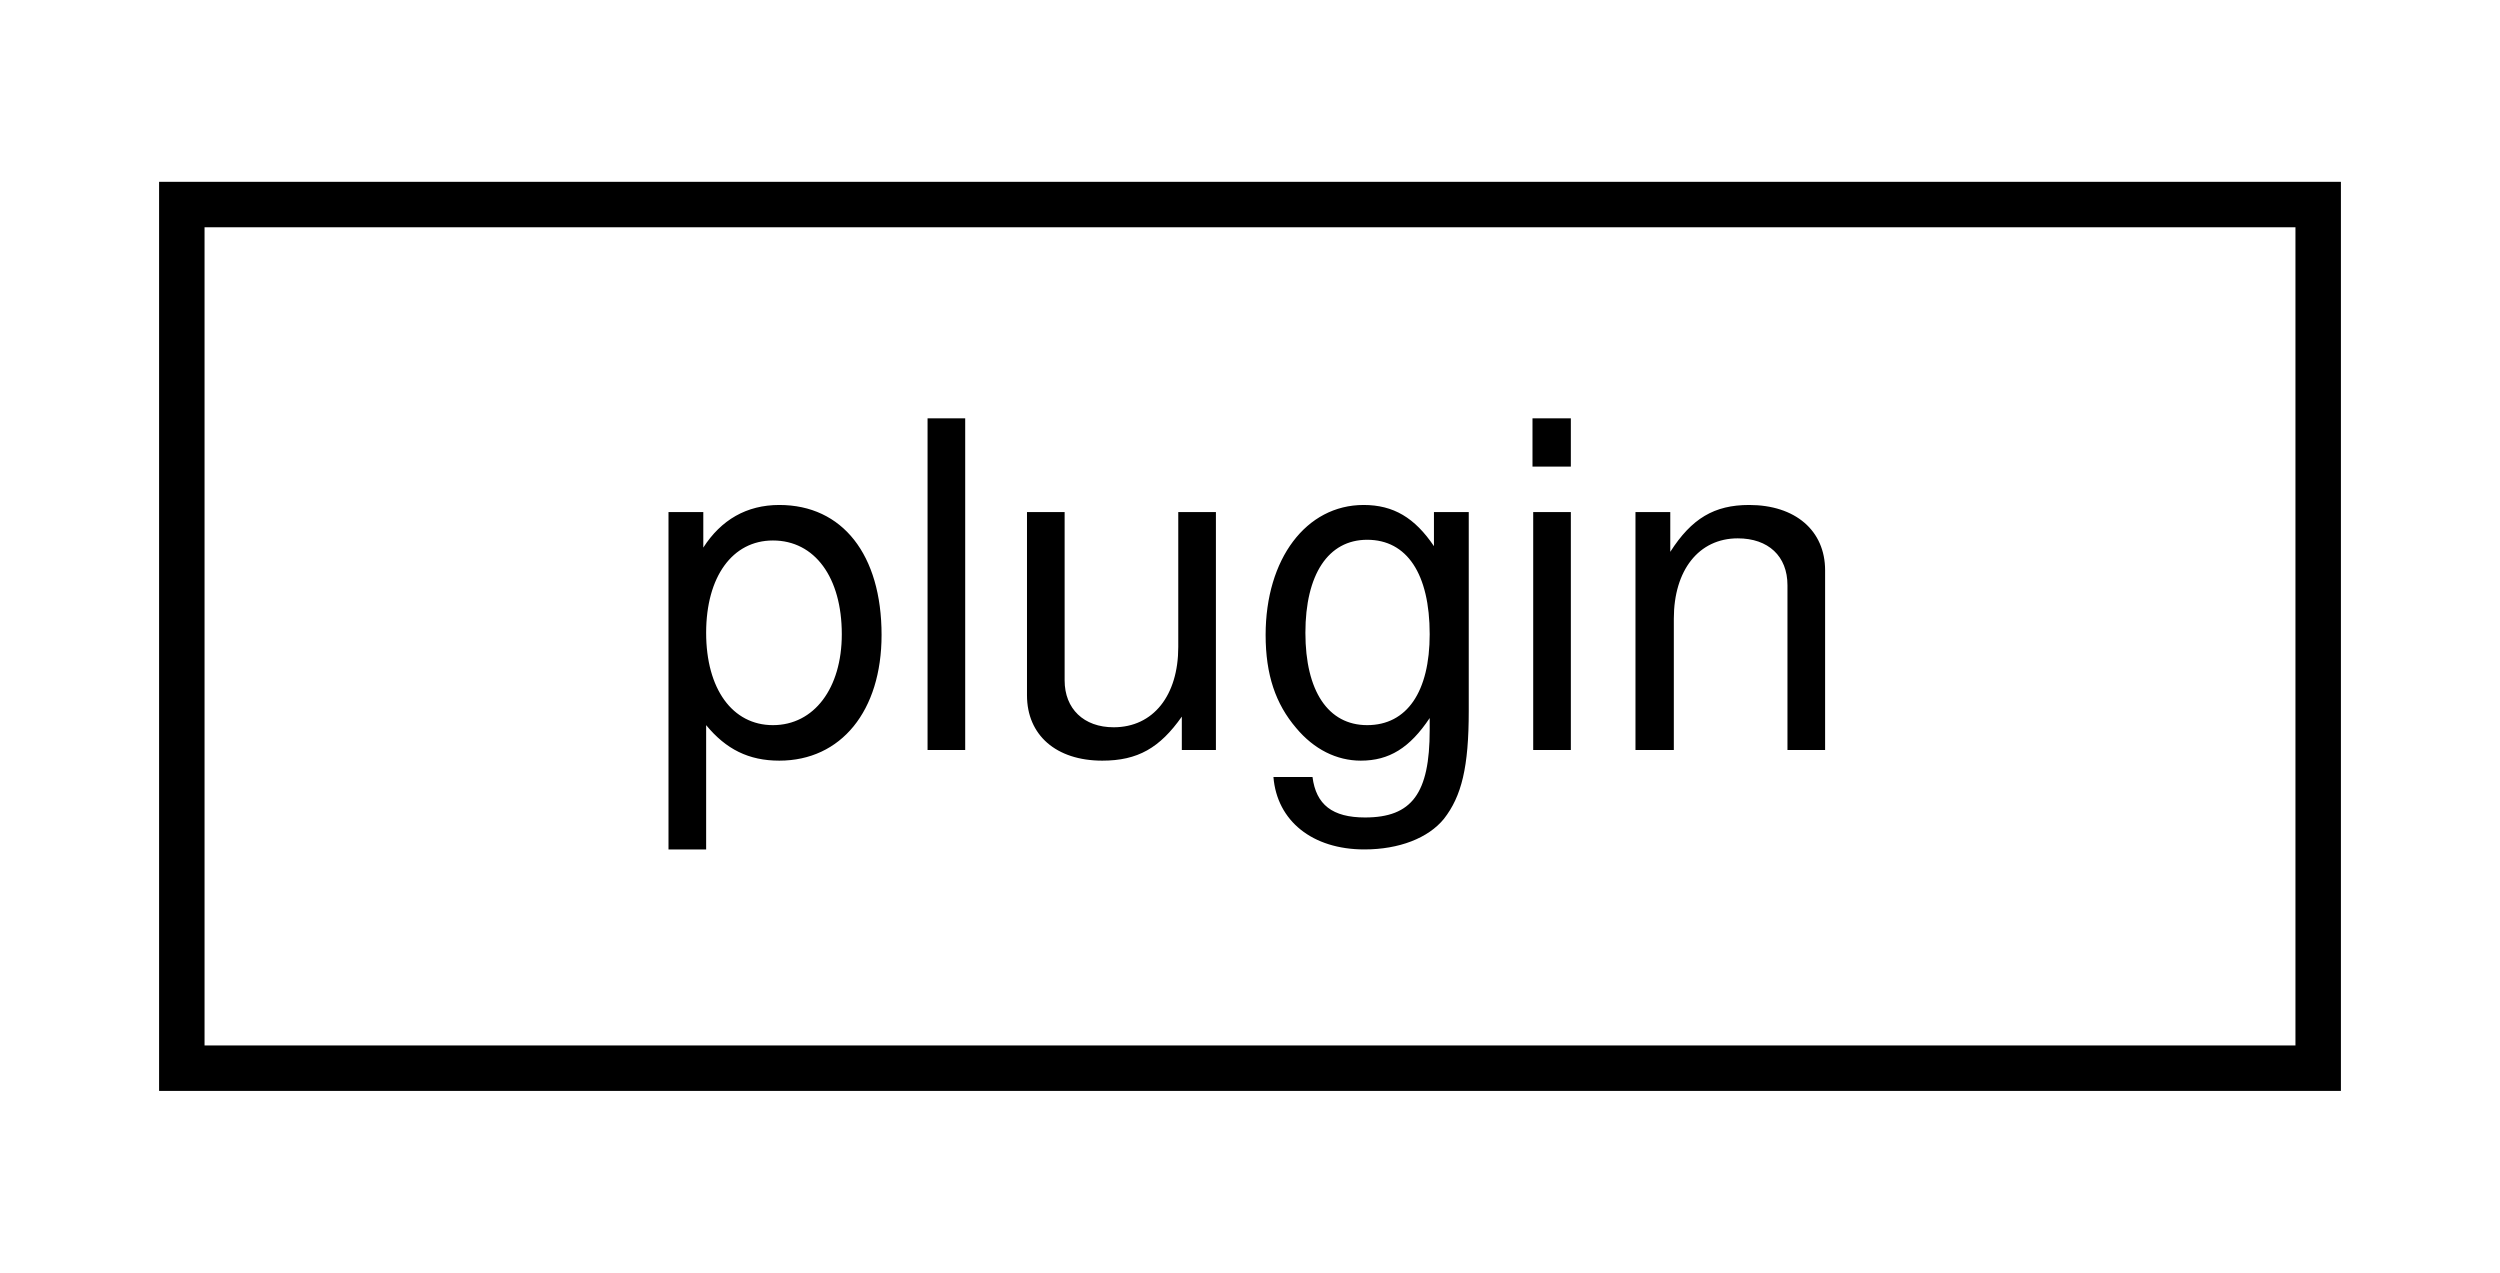
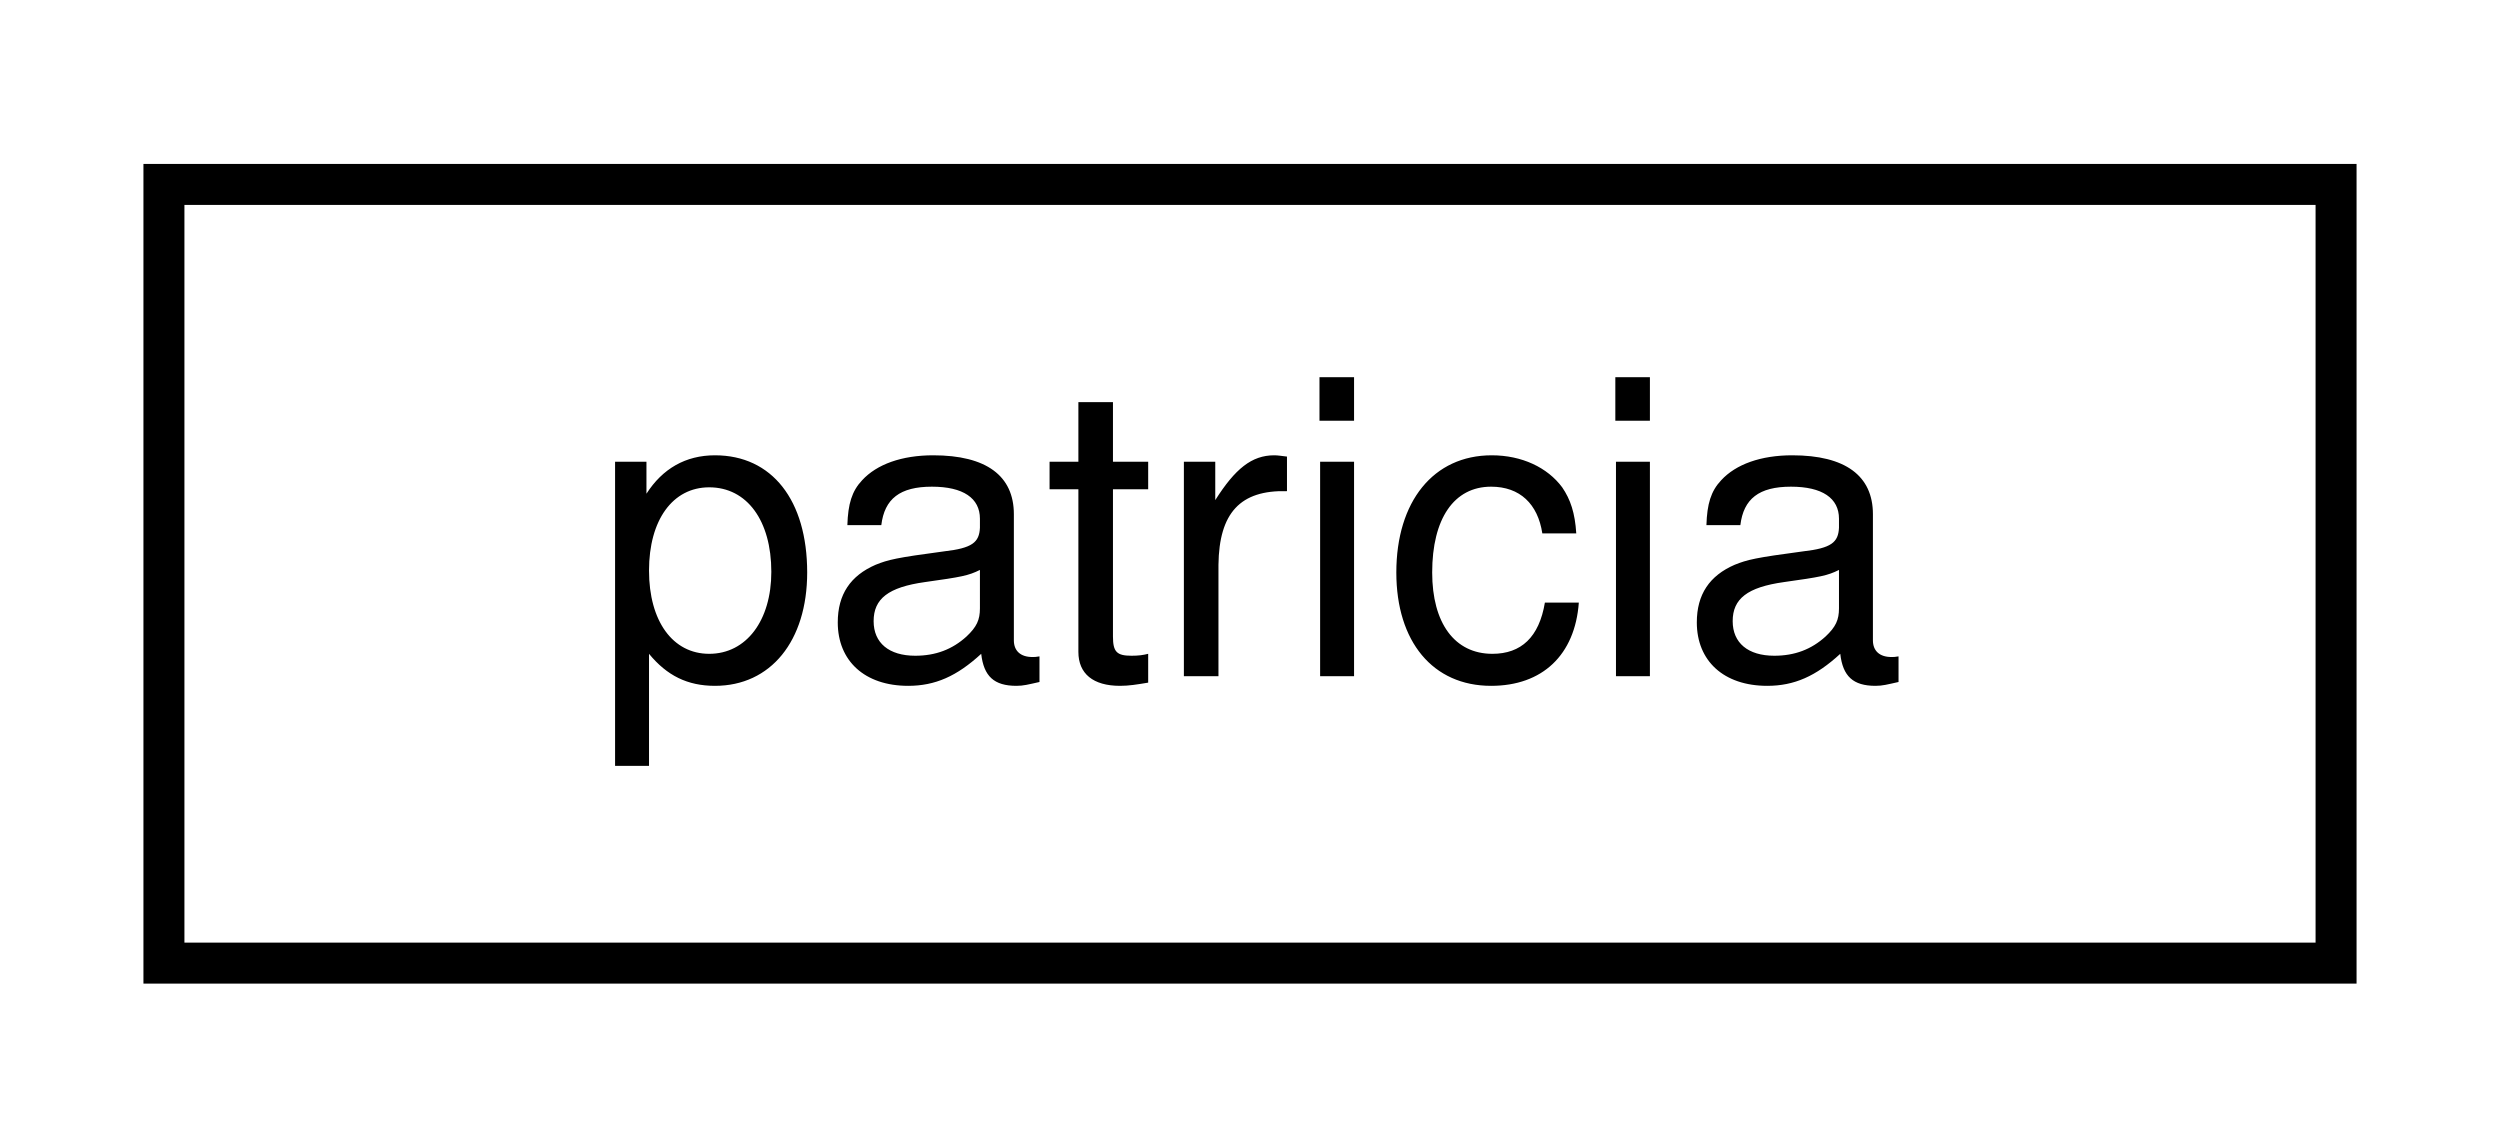
- <svg xmlns="http://www.w3.org/2000/svg" xmlns:xlink="http://www.w3.org/1999/xlink" width="55pt" height="28pt" viewBox="0.00 0.00 55.00 28.00">
+ <svg xmlns="http://www.w3.org/2000/svg" xmlns:xlink="http://www.w3.org/1999/xlink" width="61pt" height="28pt" viewBox="0.00 0.00 61.00 28.00">
  <g id="graph0" class="graph" transform="scale(1 1) rotate(0) translate(4 24)">
    <g id="node1" class="node">
      <g id="a_node1">
-         <a xlink:href="classplugin.html" target="_top" xlink:title=" ">
-           <polygon fill="none" stroke="black" points="0,-0.5 0,-19.5 47,-19.5 47,-0.5 0,-0.5" />
-           <text text-anchor="middle" x="23.5" y="-7.5" font-family="Helvetica,sans-Serif" font-size="10.00">plugin</text>
+         <a xlink:href="classpatricia.html" target="_top" xlink:title=" ">
+           <polygon fill="none" stroke="black" points="0,-0.5 0,-19.5 53,-19.5 53,-0.5 0,-0.5" />
+           <text text-anchor="middle" x="26.5" y="-7.5" font-family="Helvetica,sans-Serif" font-size="10.00">patricia</text>
        </a>
      </g>
    </g>
  </g>
</svg>
